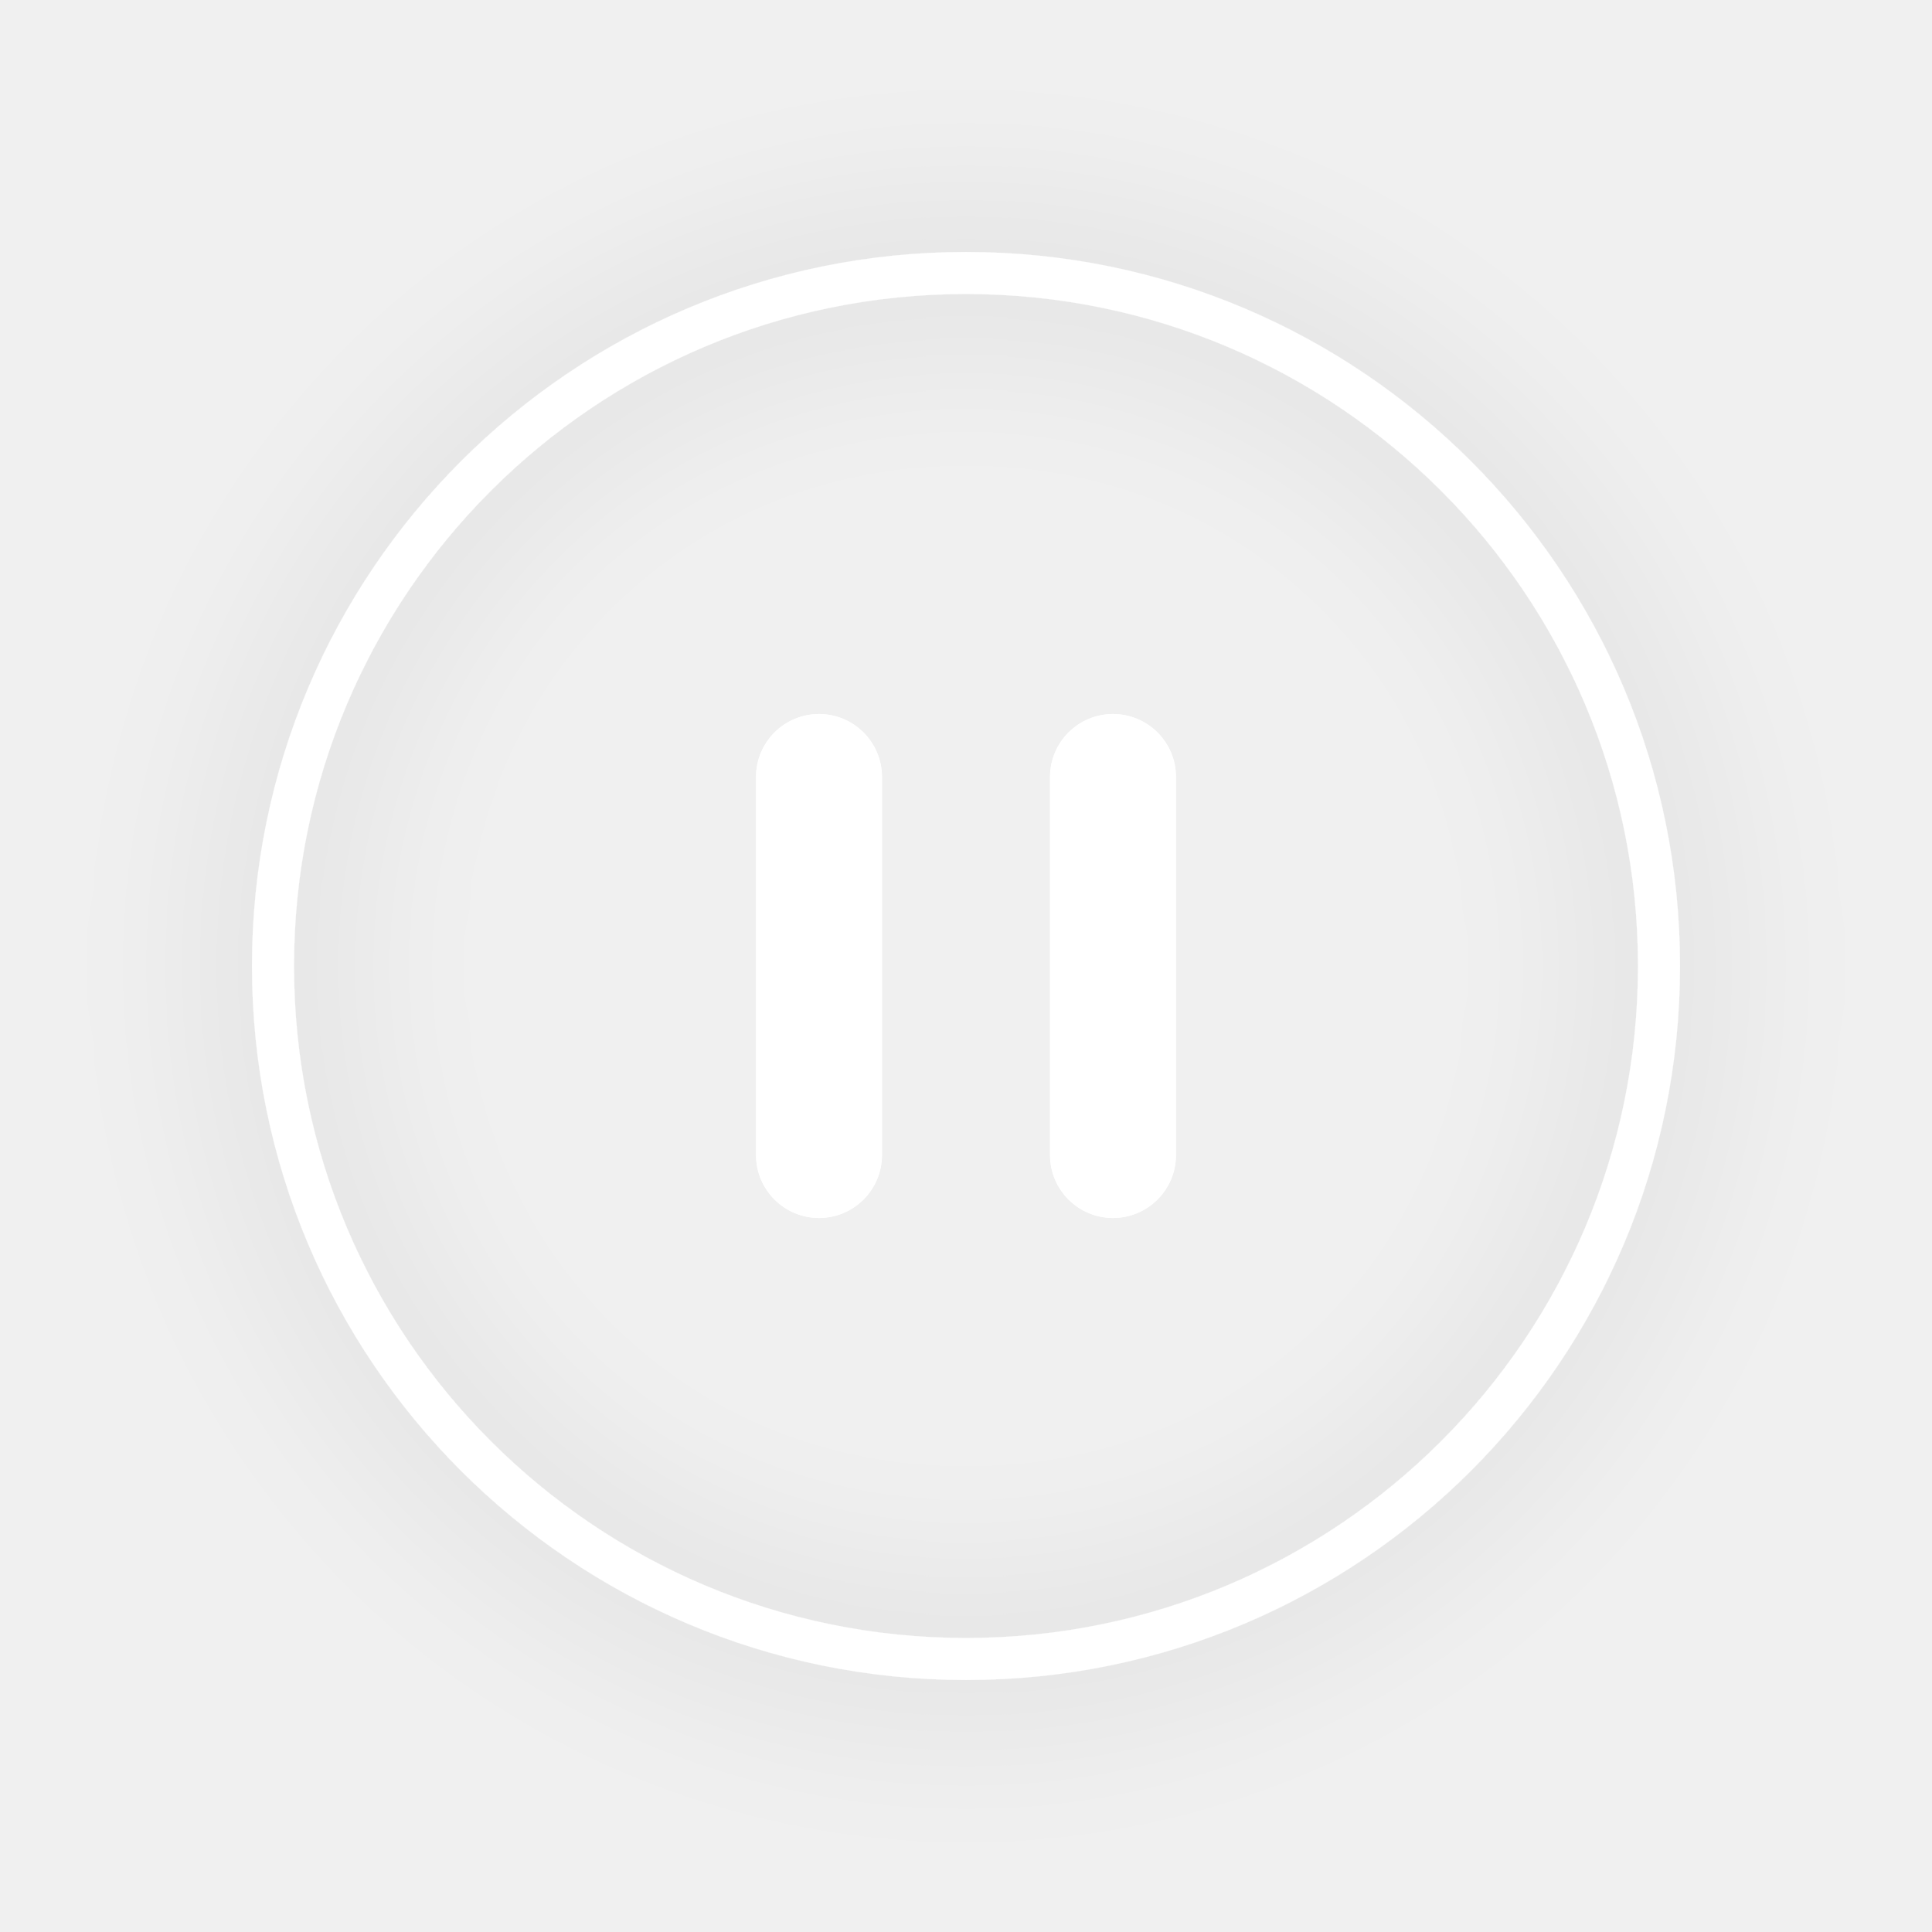
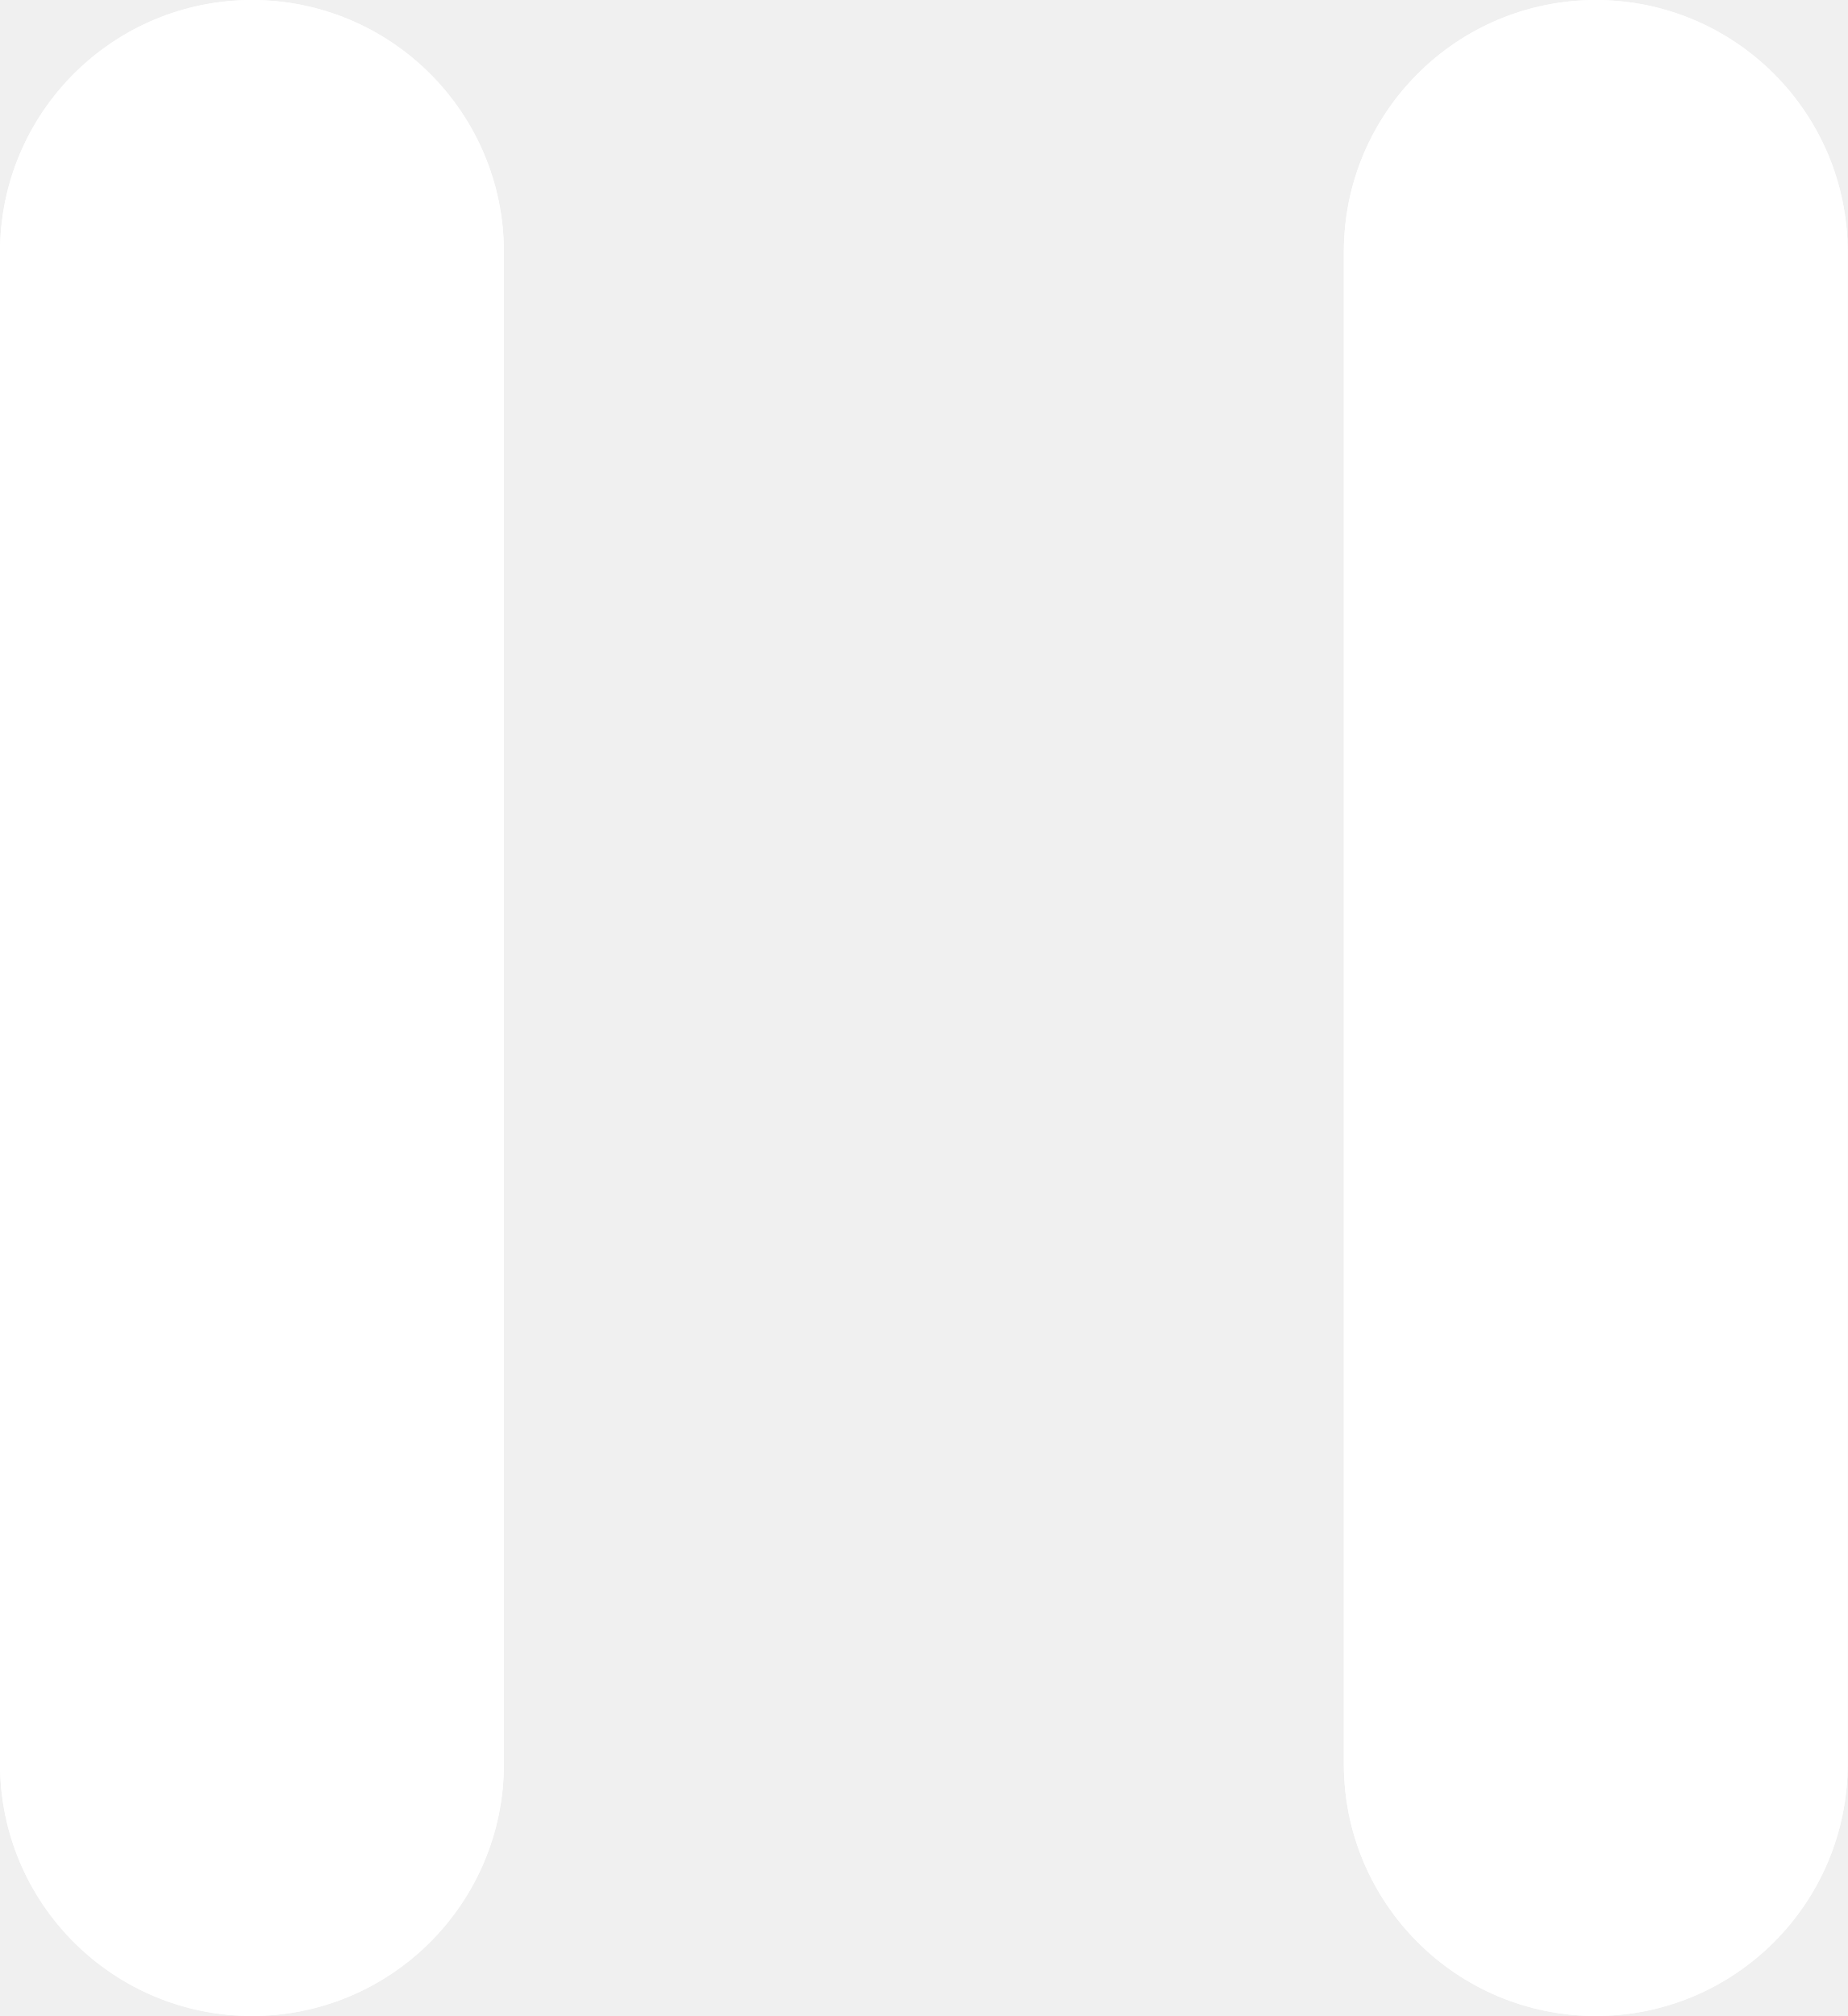
- <svg xmlns="http://www.w3.org/2000/svg" width="46" height="46" viewBox="0 0 46 46">
+ <svg xmlns="http://www.w3.org/2000/svg" width="11" height="12" viewBox="0 0 11 12">
  <defs>
-     <filter id="Ellipse_584" x="0" y="0" width="46" height="46" filterUnits="userSpaceOnUse">
-       <feOffset input="SourceAlpha" />
-       <feGaussianBlur stdDeviation="2" result="blur" />
-       <feFlood flood-opacity="0.161" />
-       <feComposite operator="in" in2="blur" />
-       <feComposite in="SourceGraphic" />
-     </filter>
    <clipPath id="clip-path">
-       <rect width="10" height="12" fill="none" />
+       <rect width="11" height="12" fill="none" />
    </clipPath>
  </defs>
-   <g id="Group_413" data-name="Group 413" transform="translate(-354 -711)">
-     <g transform="matrix(1, 0, 0, 1, 354, 711)" filter="url(#Ellipse_584)">
-       <g id="Ellipse_584-2" data-name="Ellipse 584" transform="translate(6 6)" fill="none" stroke="#fff" stroke-width="1">
-         <circle cx="17" cy="17" r="17" stroke="none" />
-         <circle cx="17" cy="17" r="16.5" fill="none" />
-       </g>
-     </g>
-     <g id="Repeat_Grid_12" data-name="Repeat Grid 12" transform="translate(372 728)" clip-path="url(#clip-path)">
+   <g id="Group_834" data-name="Group 834" transform="translate(-208 -1142)">
+     <g id="Repeat_Grid_12" data-name="Repeat Grid 12" transform="translate(208 1142)" clip-path="url(#clip-path)">
      <g transform="translate(-373 -728)">
        <g id="Rectangle_576" data-name="Rectangle 576" transform="translate(373 728)" fill="#fff" stroke="#fff" stroke-width="1">
          <rect width="3" height="12" rx="1.5" stroke="none" />
          <rect x="0.5" y="0.5" width="2" height="11" rx="1" fill="none" />
        </g>
      </g>
-       <g transform="translate(-366 -728)">
+       <g transform="translate(-365 -728)">
        <g id="Rectangle_576-2" data-name="Rectangle 576" transform="translate(373 728)" fill="#fff" stroke="#fff" stroke-width="1">
          <rect width="3" height="12" rx="1.5" stroke="none" />
          <rect x="0.5" y="0.5" width="2" height="11" rx="1" fill="none" />
        </g>
      </g>
    </g>
  </g>
</svg>
